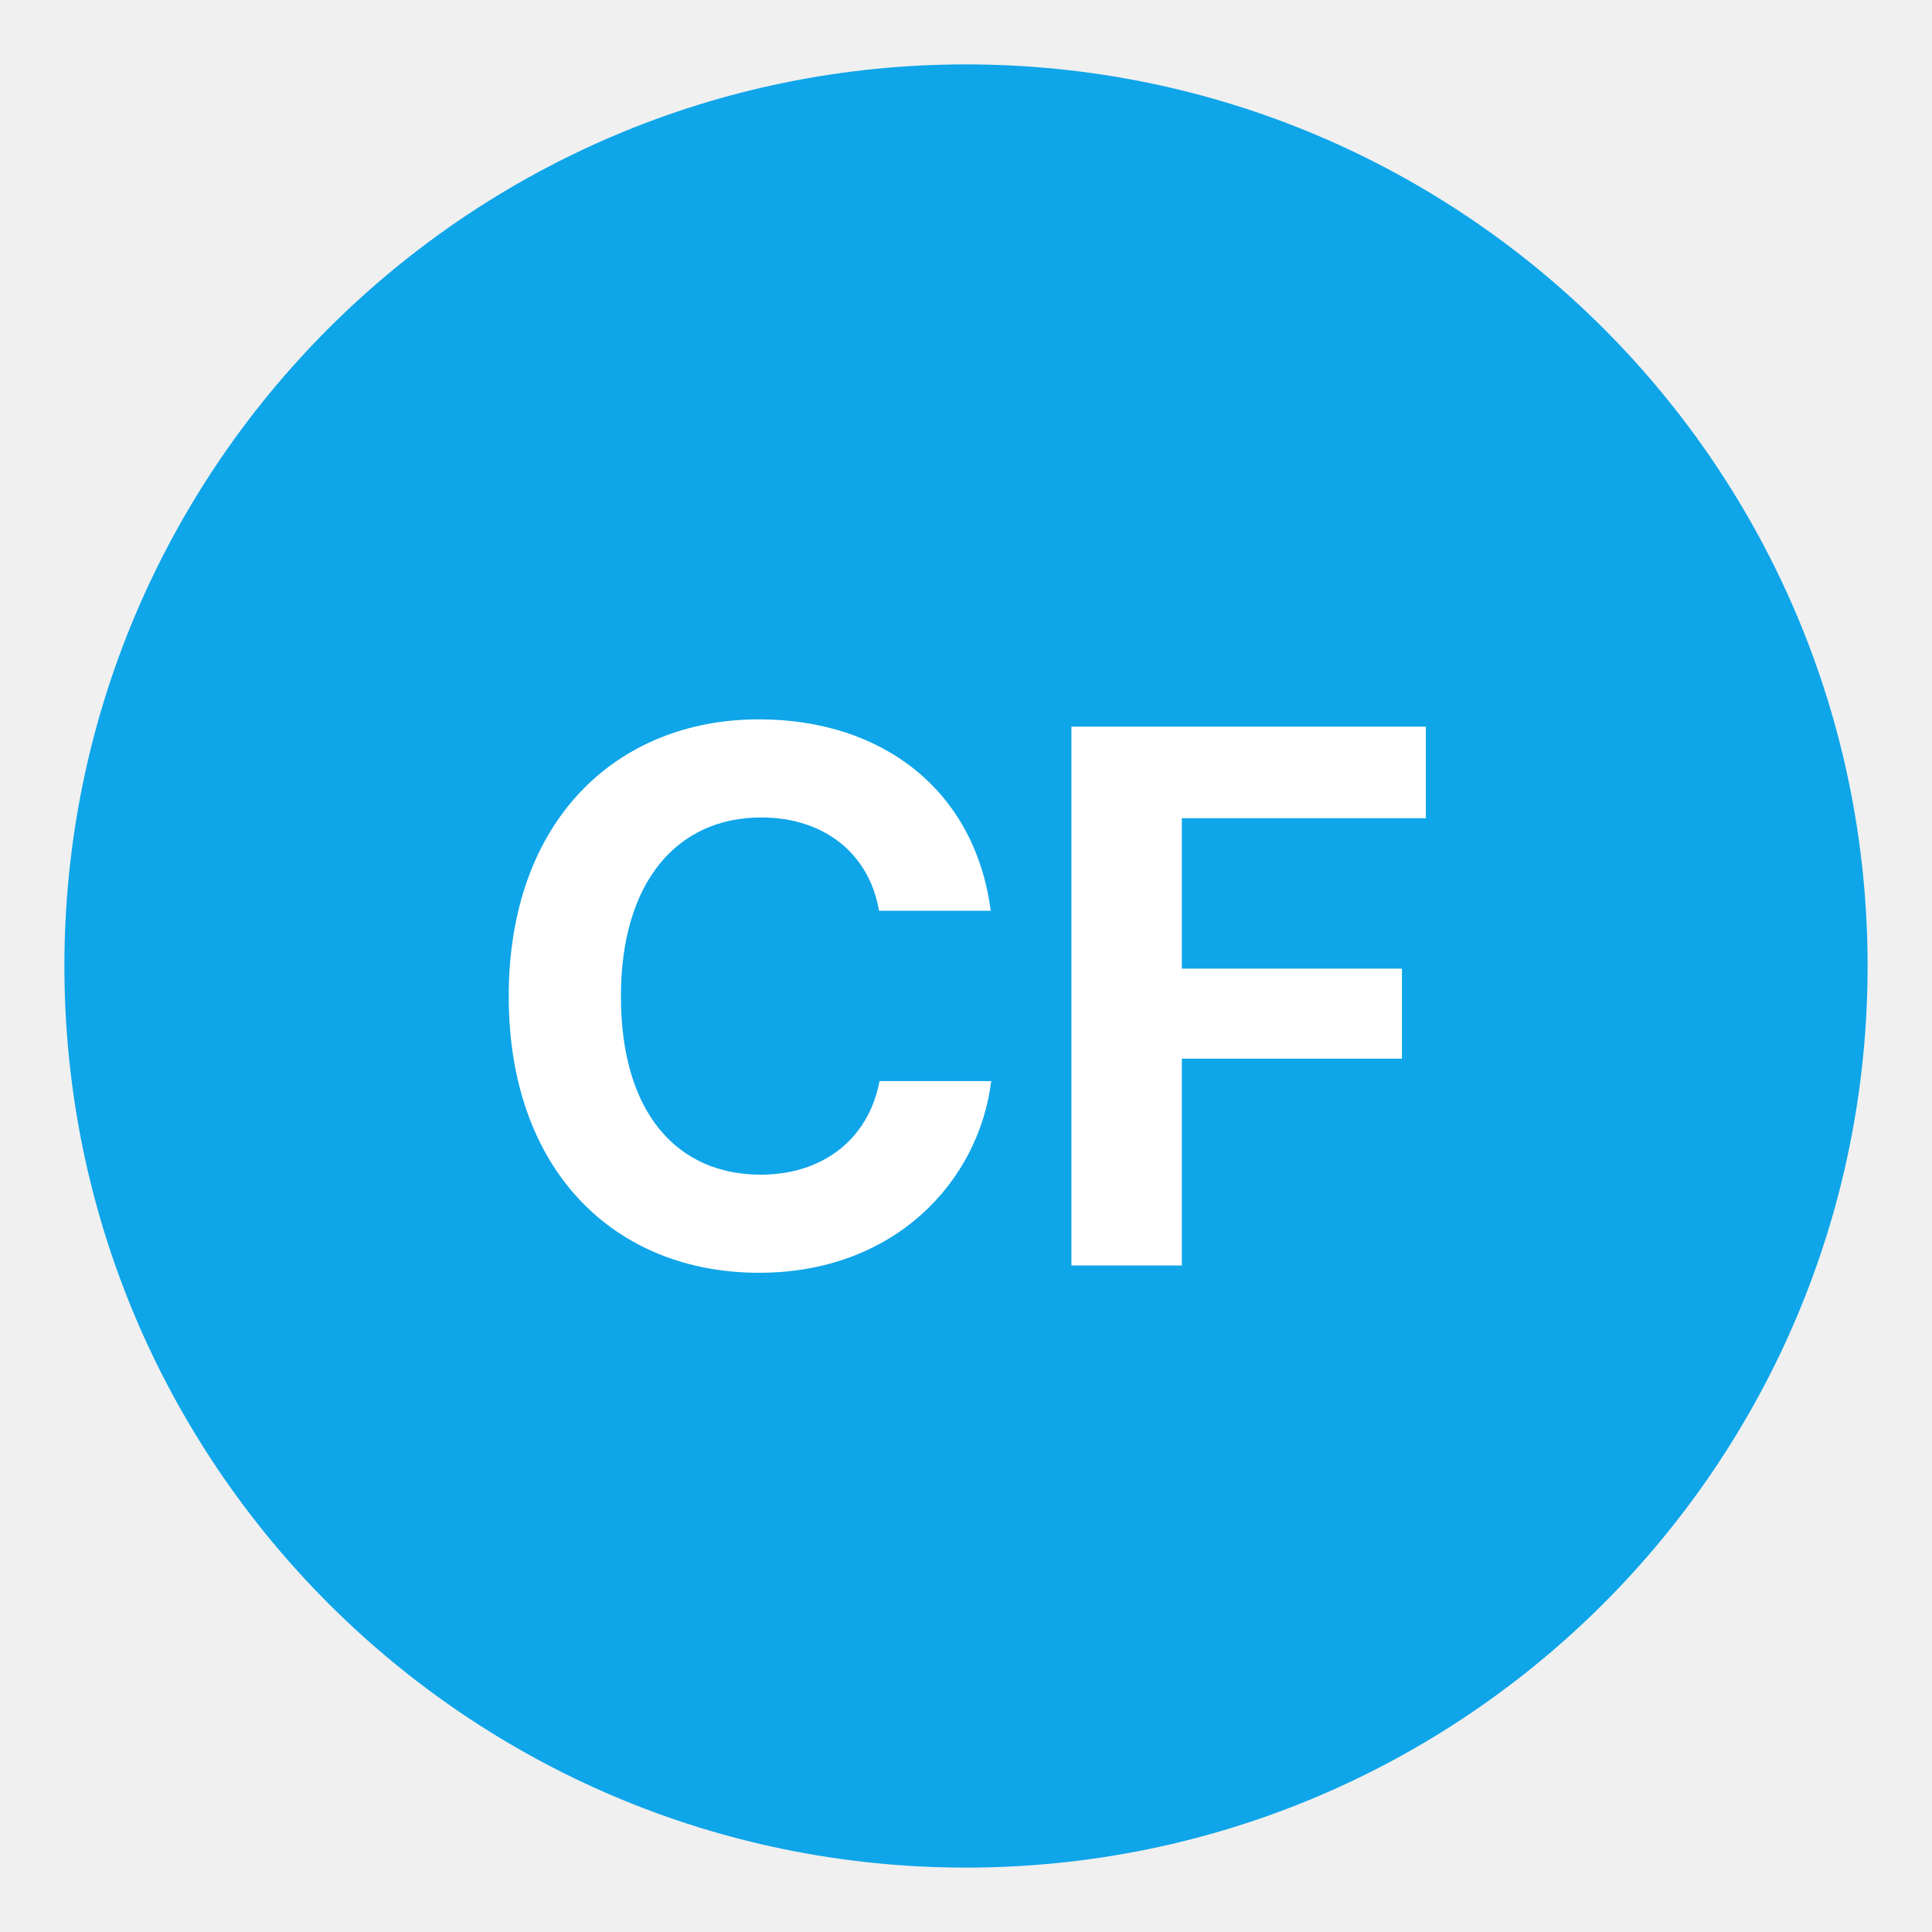
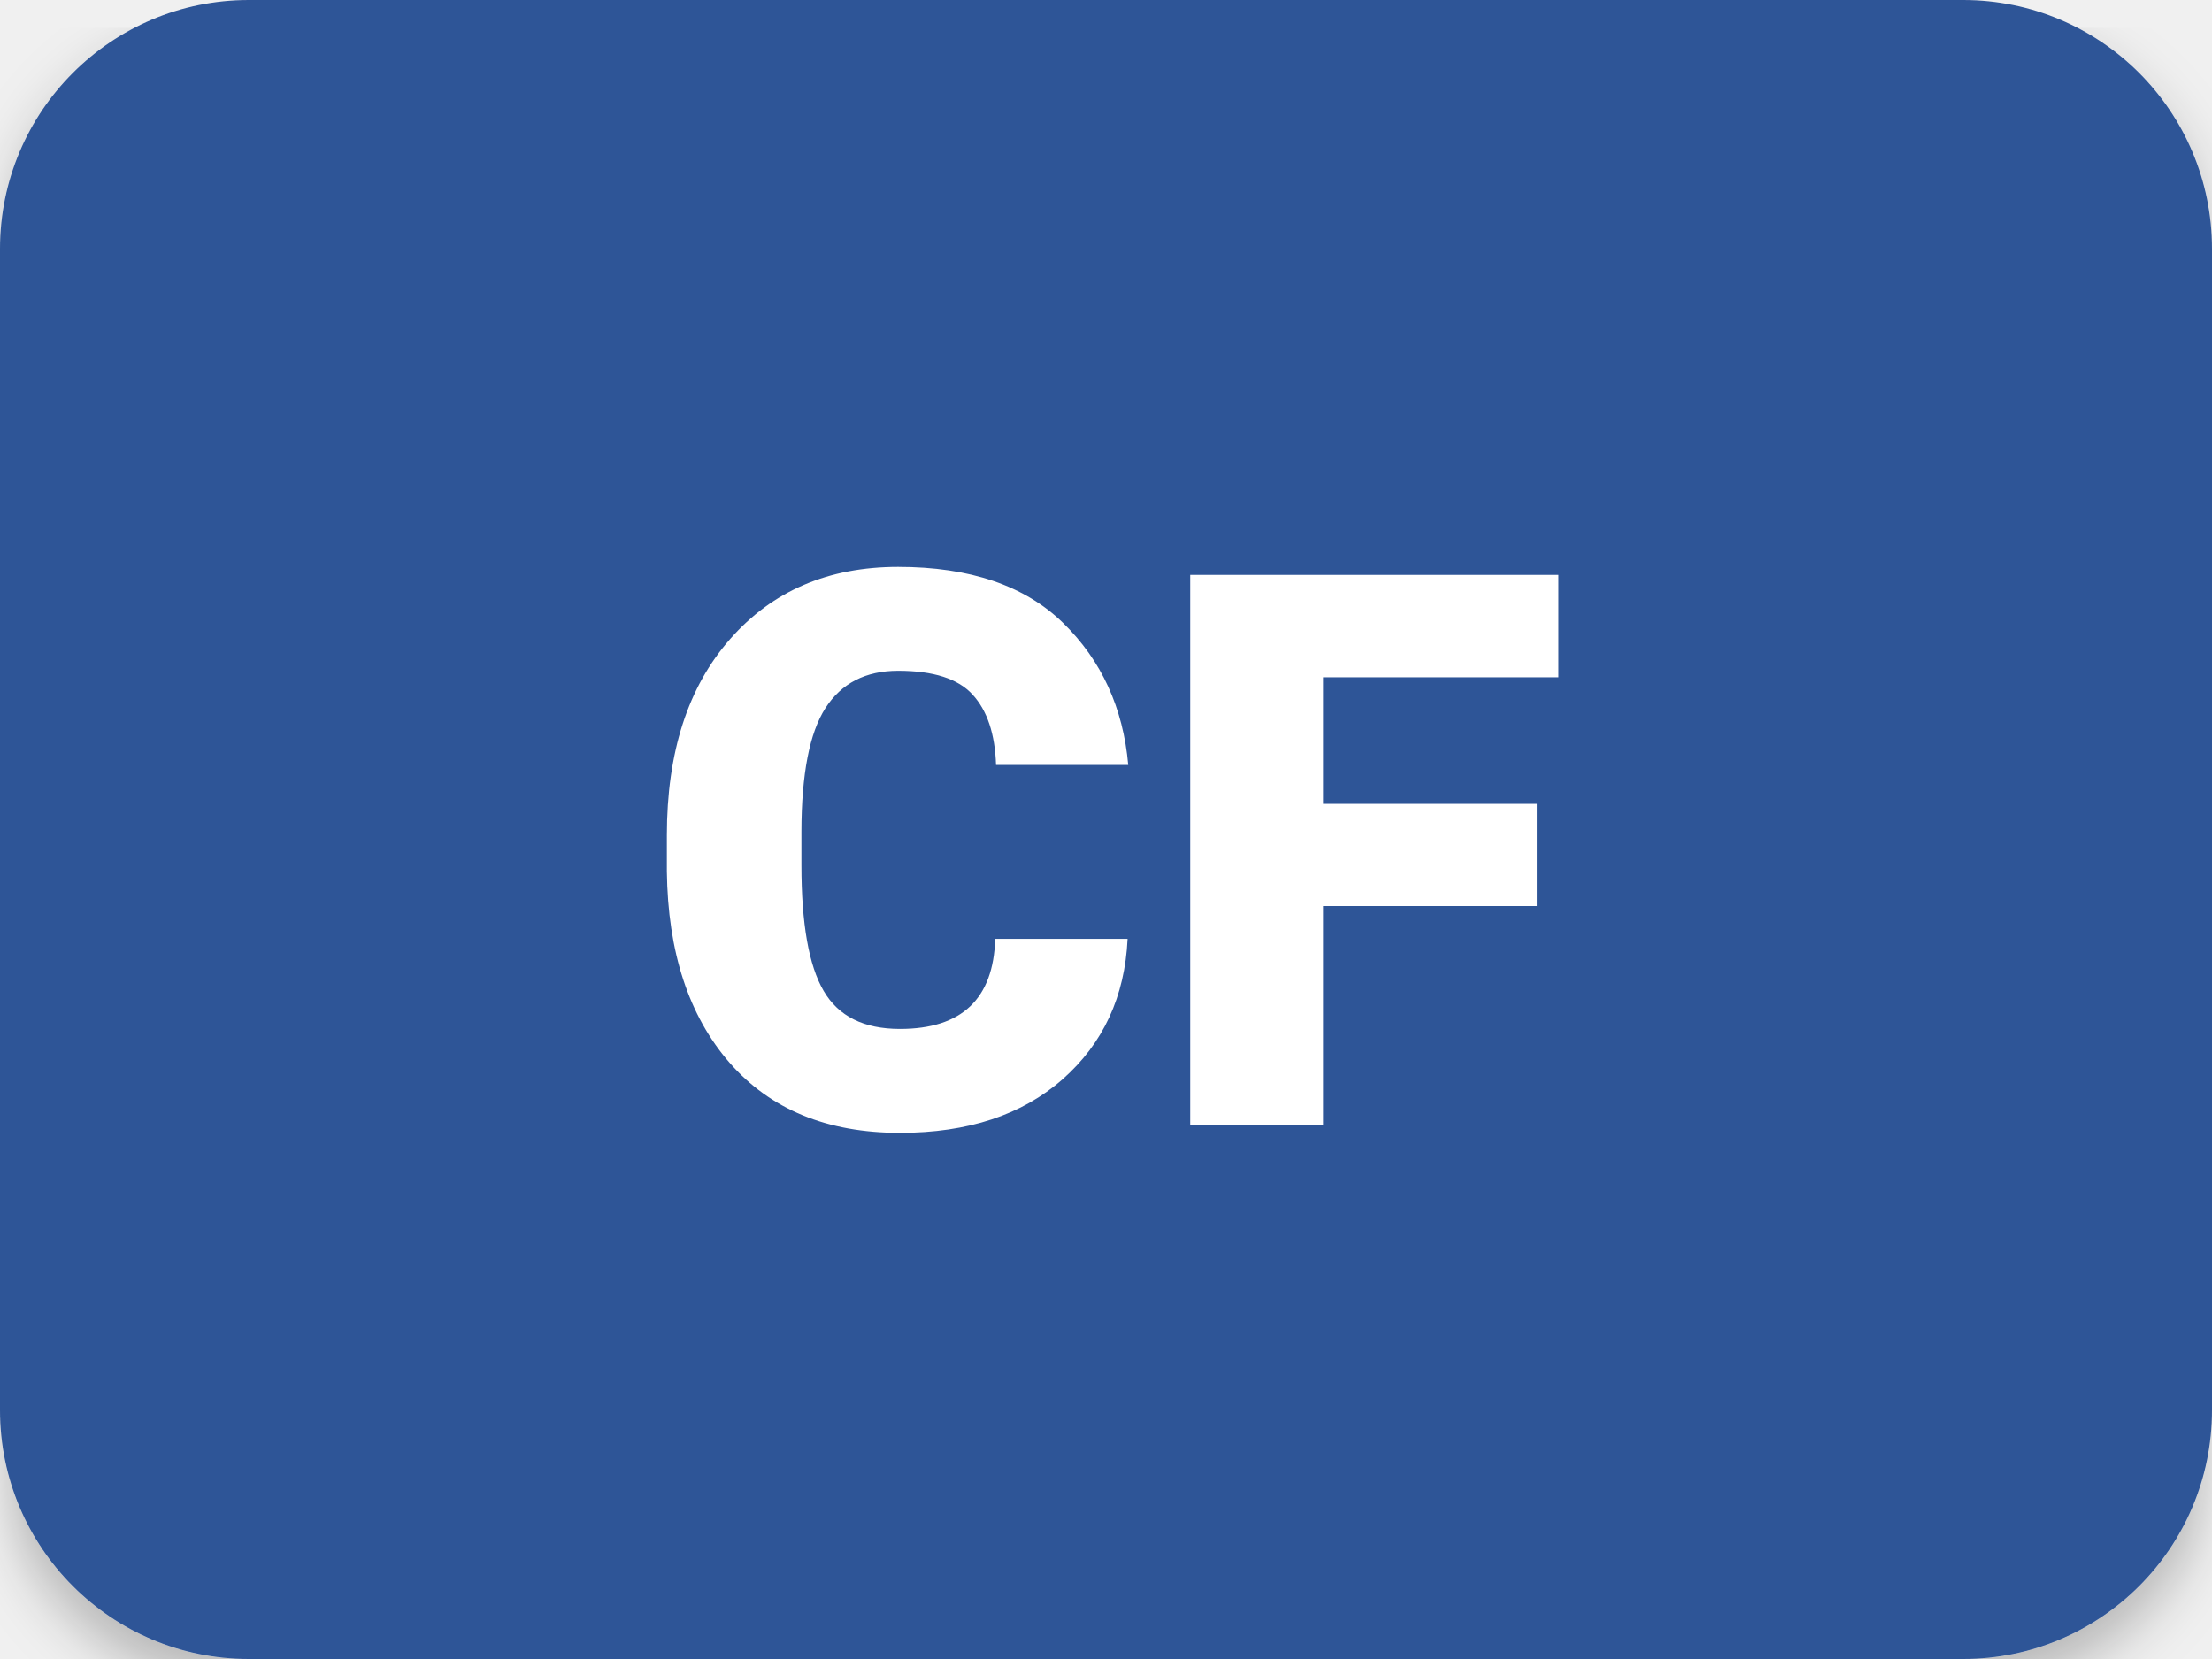
- <svg xmlns="http://www.w3.org/2000/svg" viewBox="0 0 120 120">
-   <circle cx="60" cy="60" r="56" fill="#0ea5e9" />
-   <text x="50%" y="54%" text-anchor="middle" font-size="46" font-family="Inter,Arial" fill="#fff" font-weight="700" dy=".3em">CF</text>
+ <svg xmlns="http://www.w3.org/2000/svg" width="160" height="120" viewBox="0 0 160 120">
+   <defs>
+     <filter id="s" x="-20%" y="-20%" width="140%" height="140%">
+       <feDropShadow dx="0" dy="2" stdDeviation="2" flood-opacity=".25" />
+     </filter>
+   </defs>
+   <rect rx="18" ry="18" width="160" height="120" fill="#2f5597" filter="url(#s)" />
+   <text x="50%" y="55%" dominant-baseline="middle" text-anchor="middle" font-family="system-ui,Segoe UI,Roboto,Arial" font-weight="800" font-size="56" fill="#ffffff">CF</text>
</svg>
